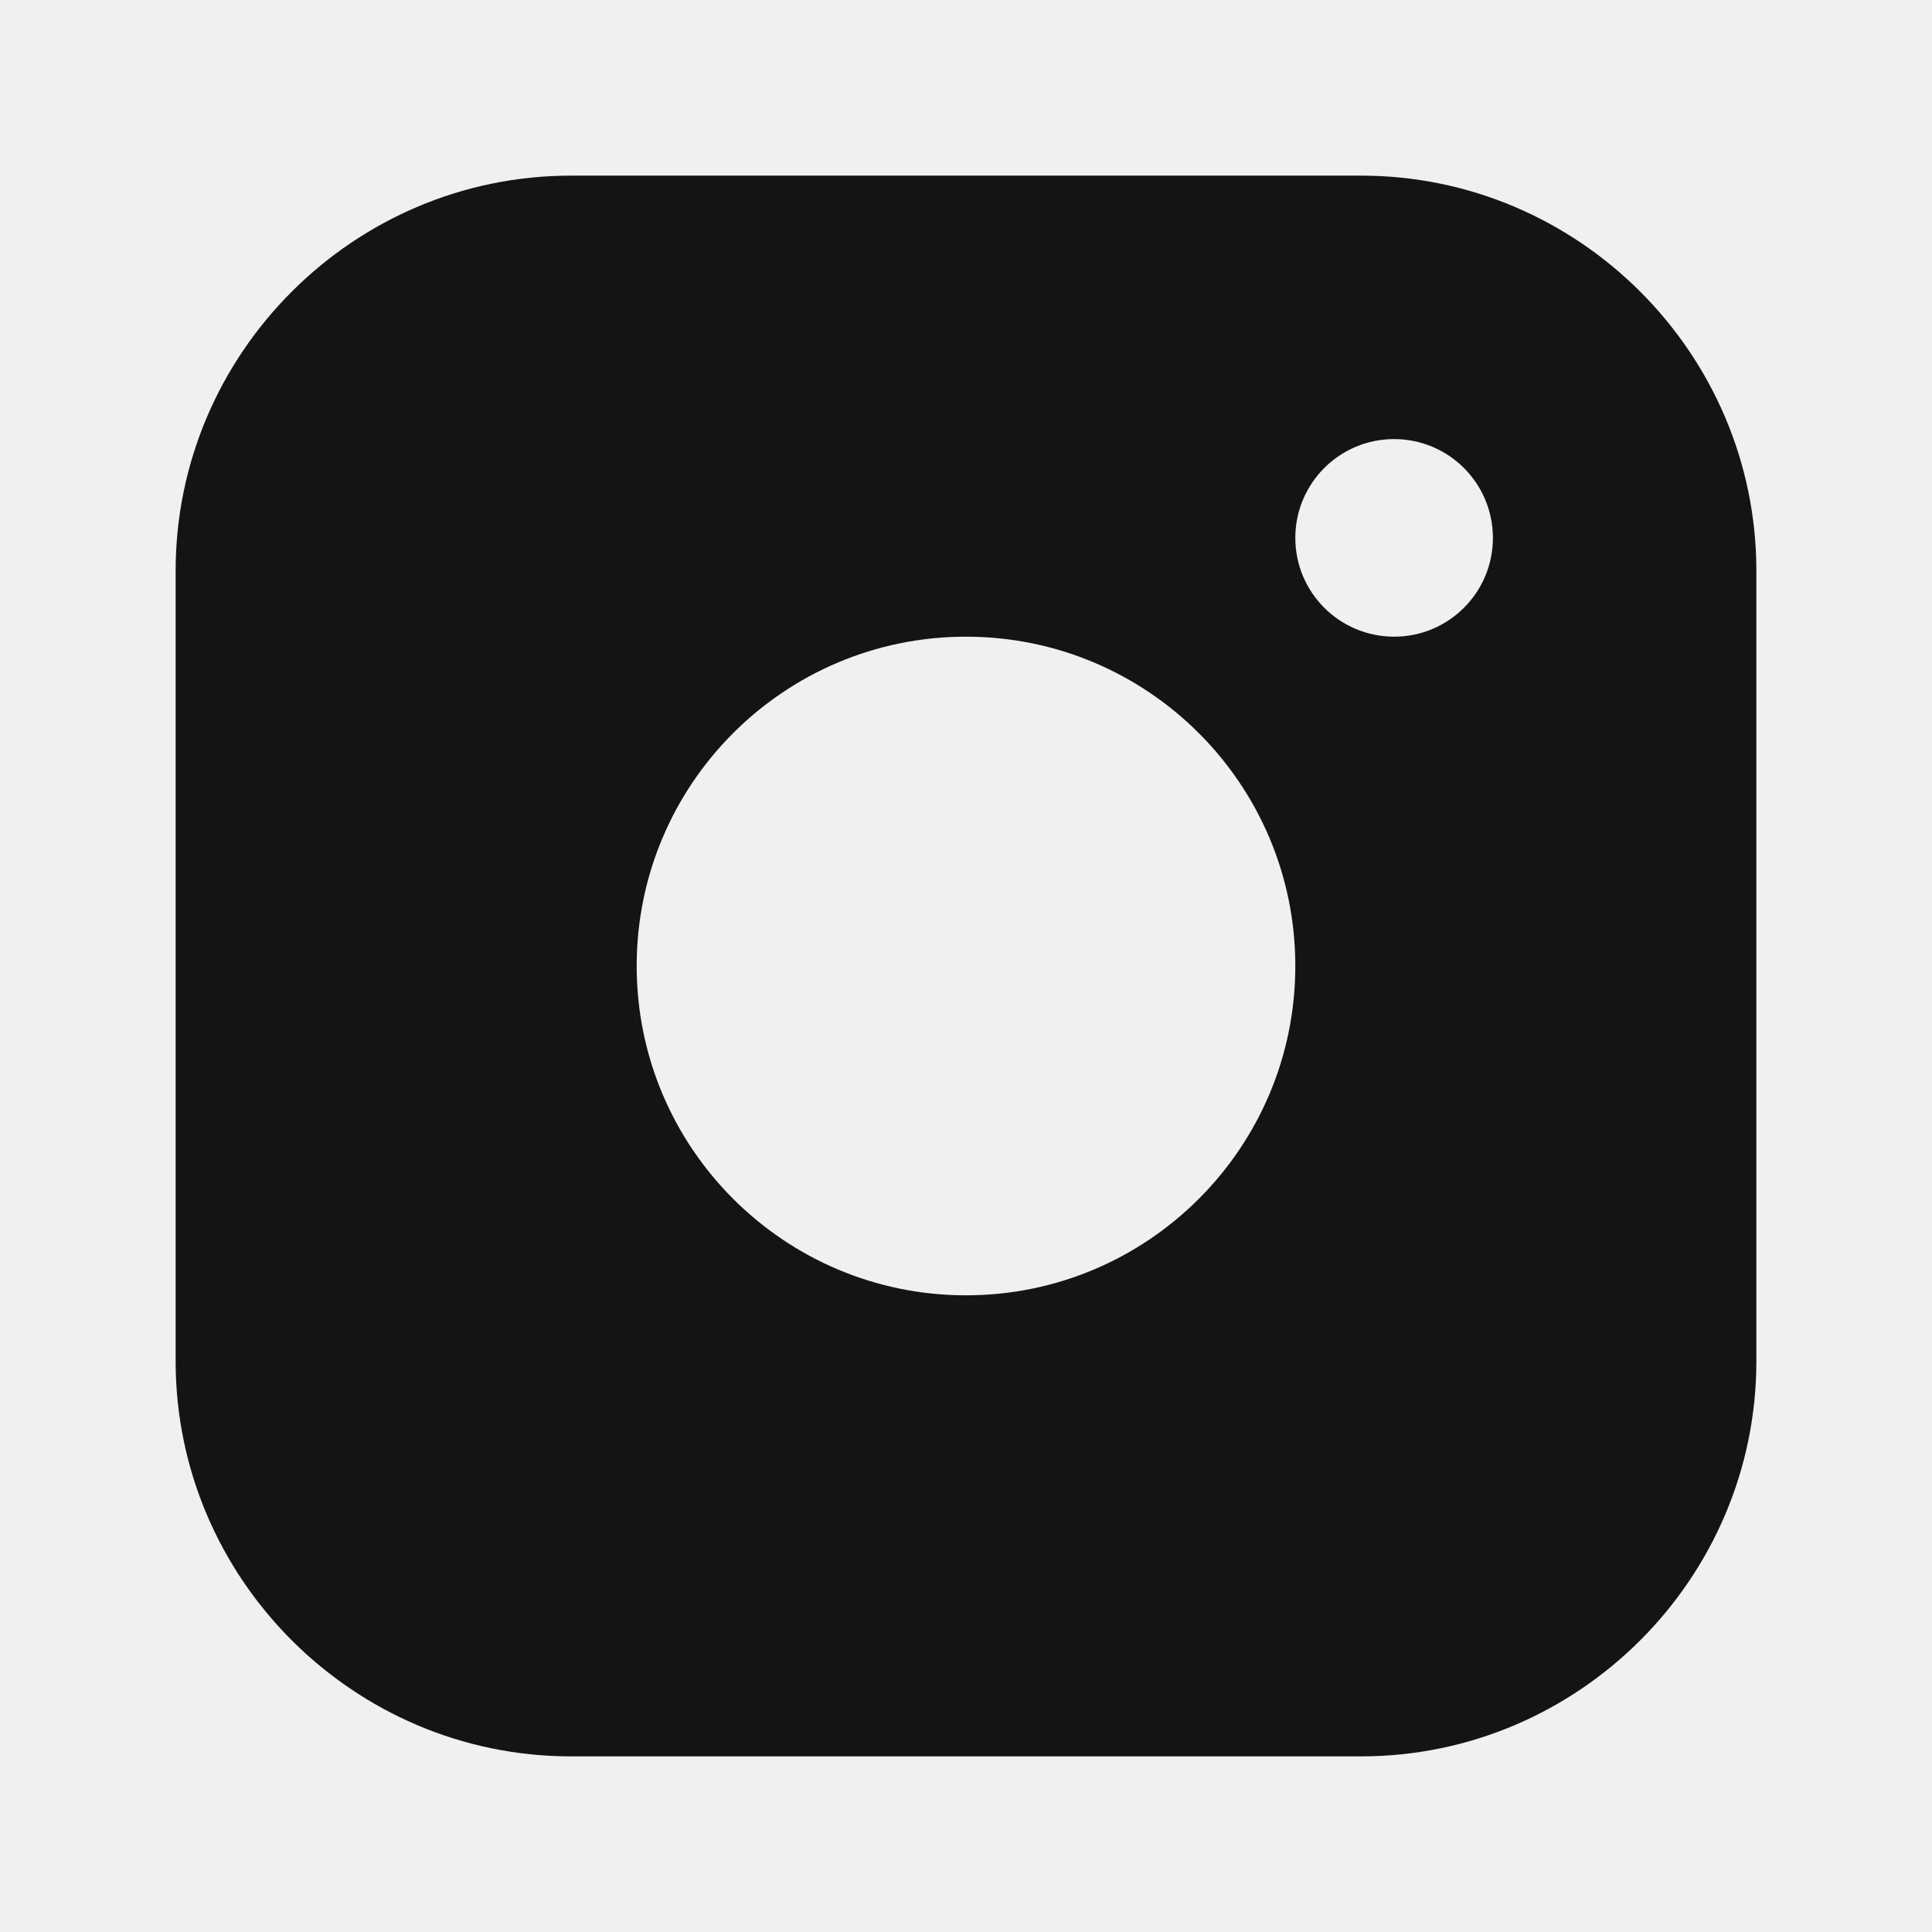
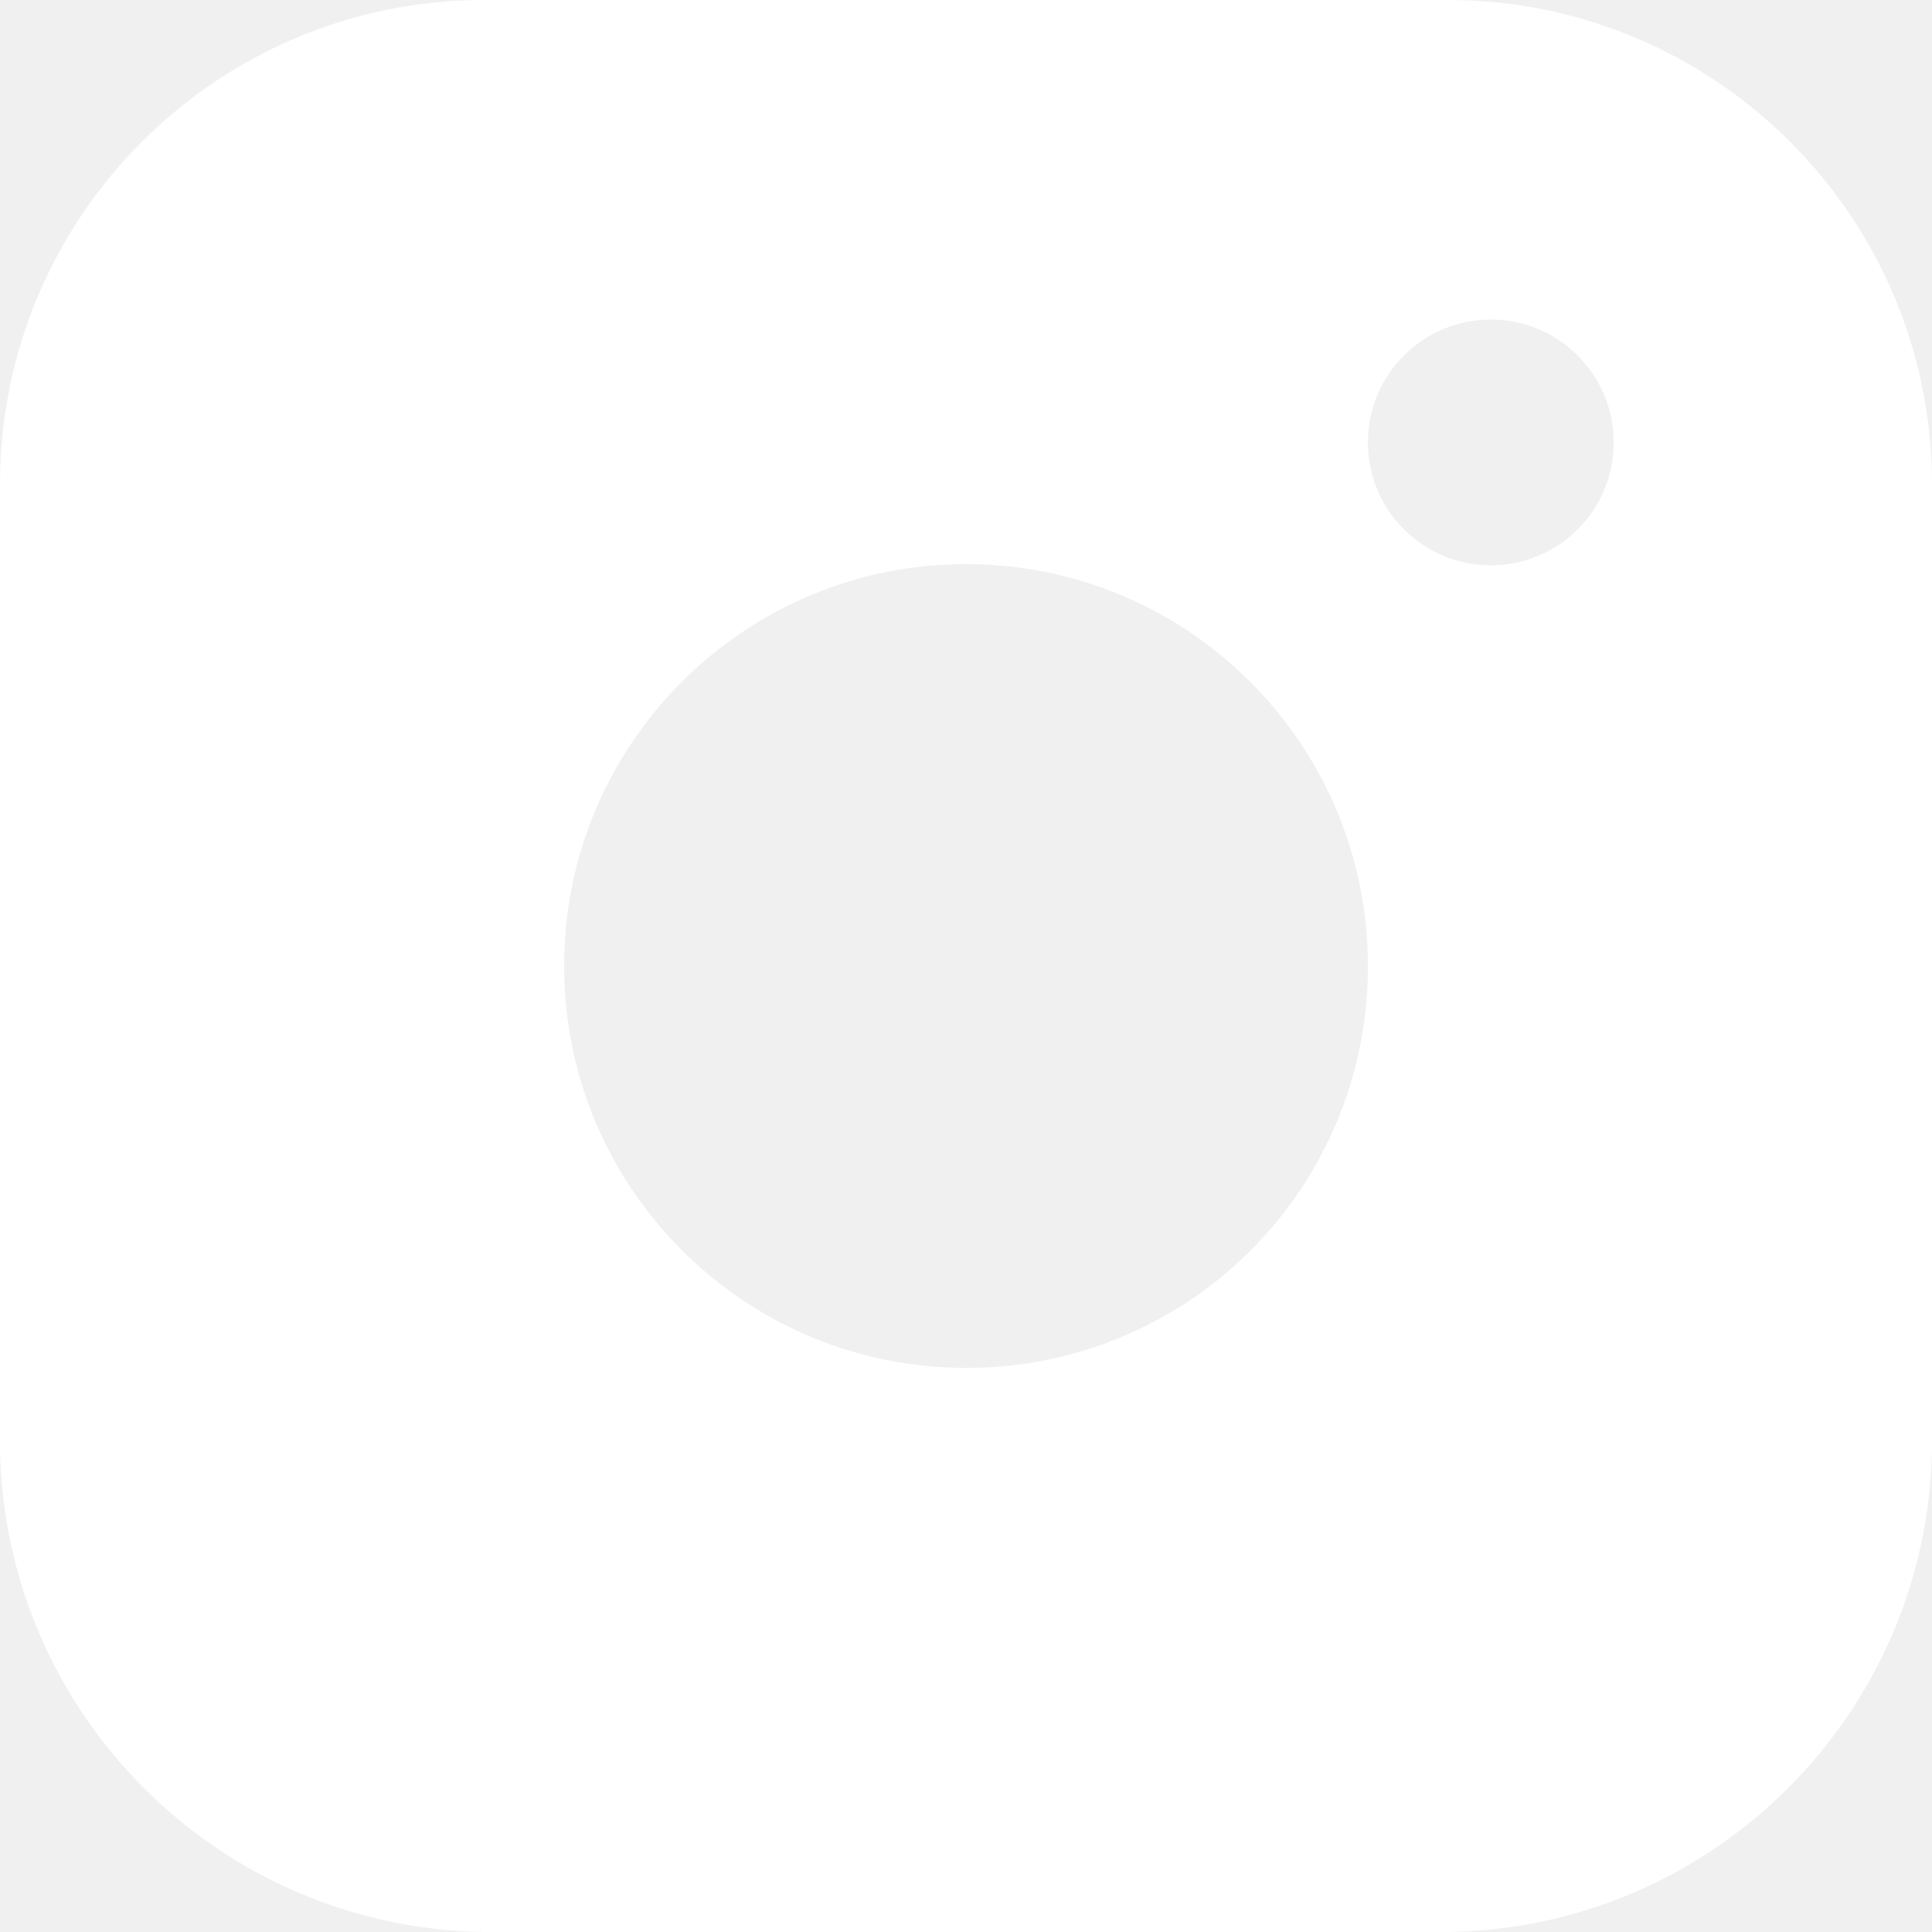
- <svg xmlns="http://www.w3.org/2000/svg" width="22" height="22" viewBox="0 0 22 22" fill="none">
-   <path fill-rule="evenodd" clip-rule="evenodd" d="M15.5 2H6.5C4.025 2 2 4.024 2 6.5V15.5C2 17.975 4.025 20 6.5 20H15.5C17.975 20 20 17.975 20 15.5V6.5C20 4.024 17.975 2 15.5 2ZM11 14.75C8.929 14.75 7.25 13.07 7.25 11C7.25 8.929 8.929 7.25 11 7.25C13.07 7.25 14.75 8.929 14.75 11C14.75 13.07 13.07 14.75 11 14.75ZM14.75 6.125C14.75 6.746 15.253 7.25 15.875 7.25C16.497 7.25 17 6.746 17 6.125C17 5.504 16.497 5 15.875 5C15.253 5 14.75 5.504 14.75 6.125Z" fill="#141414" />
+ <svg xmlns="http://www.w3.org/2000/svg" viewBox="0 0 15.72 15.72">
+   <path d="M12.93,1.14H5.07A3.94,3.94,0,0,0,1.14,5.07v7.86a4,4,0,0,0,3.93,3.93h7.86a4,4,0,0,0,3.93-3.93V5.07A3.94,3.94,0,0,0,12.93,1.14ZM9,12.27A3.27,3.27,0,1,1,12.27,9,3.26,3.26,0,0,1,9,12.27Zm3.27-7.53a1,1,0,1,0,1-1h0a1,1,0,0,0-1,1Z" transform="translate(-1.14 -1.14)" style="fill:#fff;fill-rule:evenodd" />
</svg>
